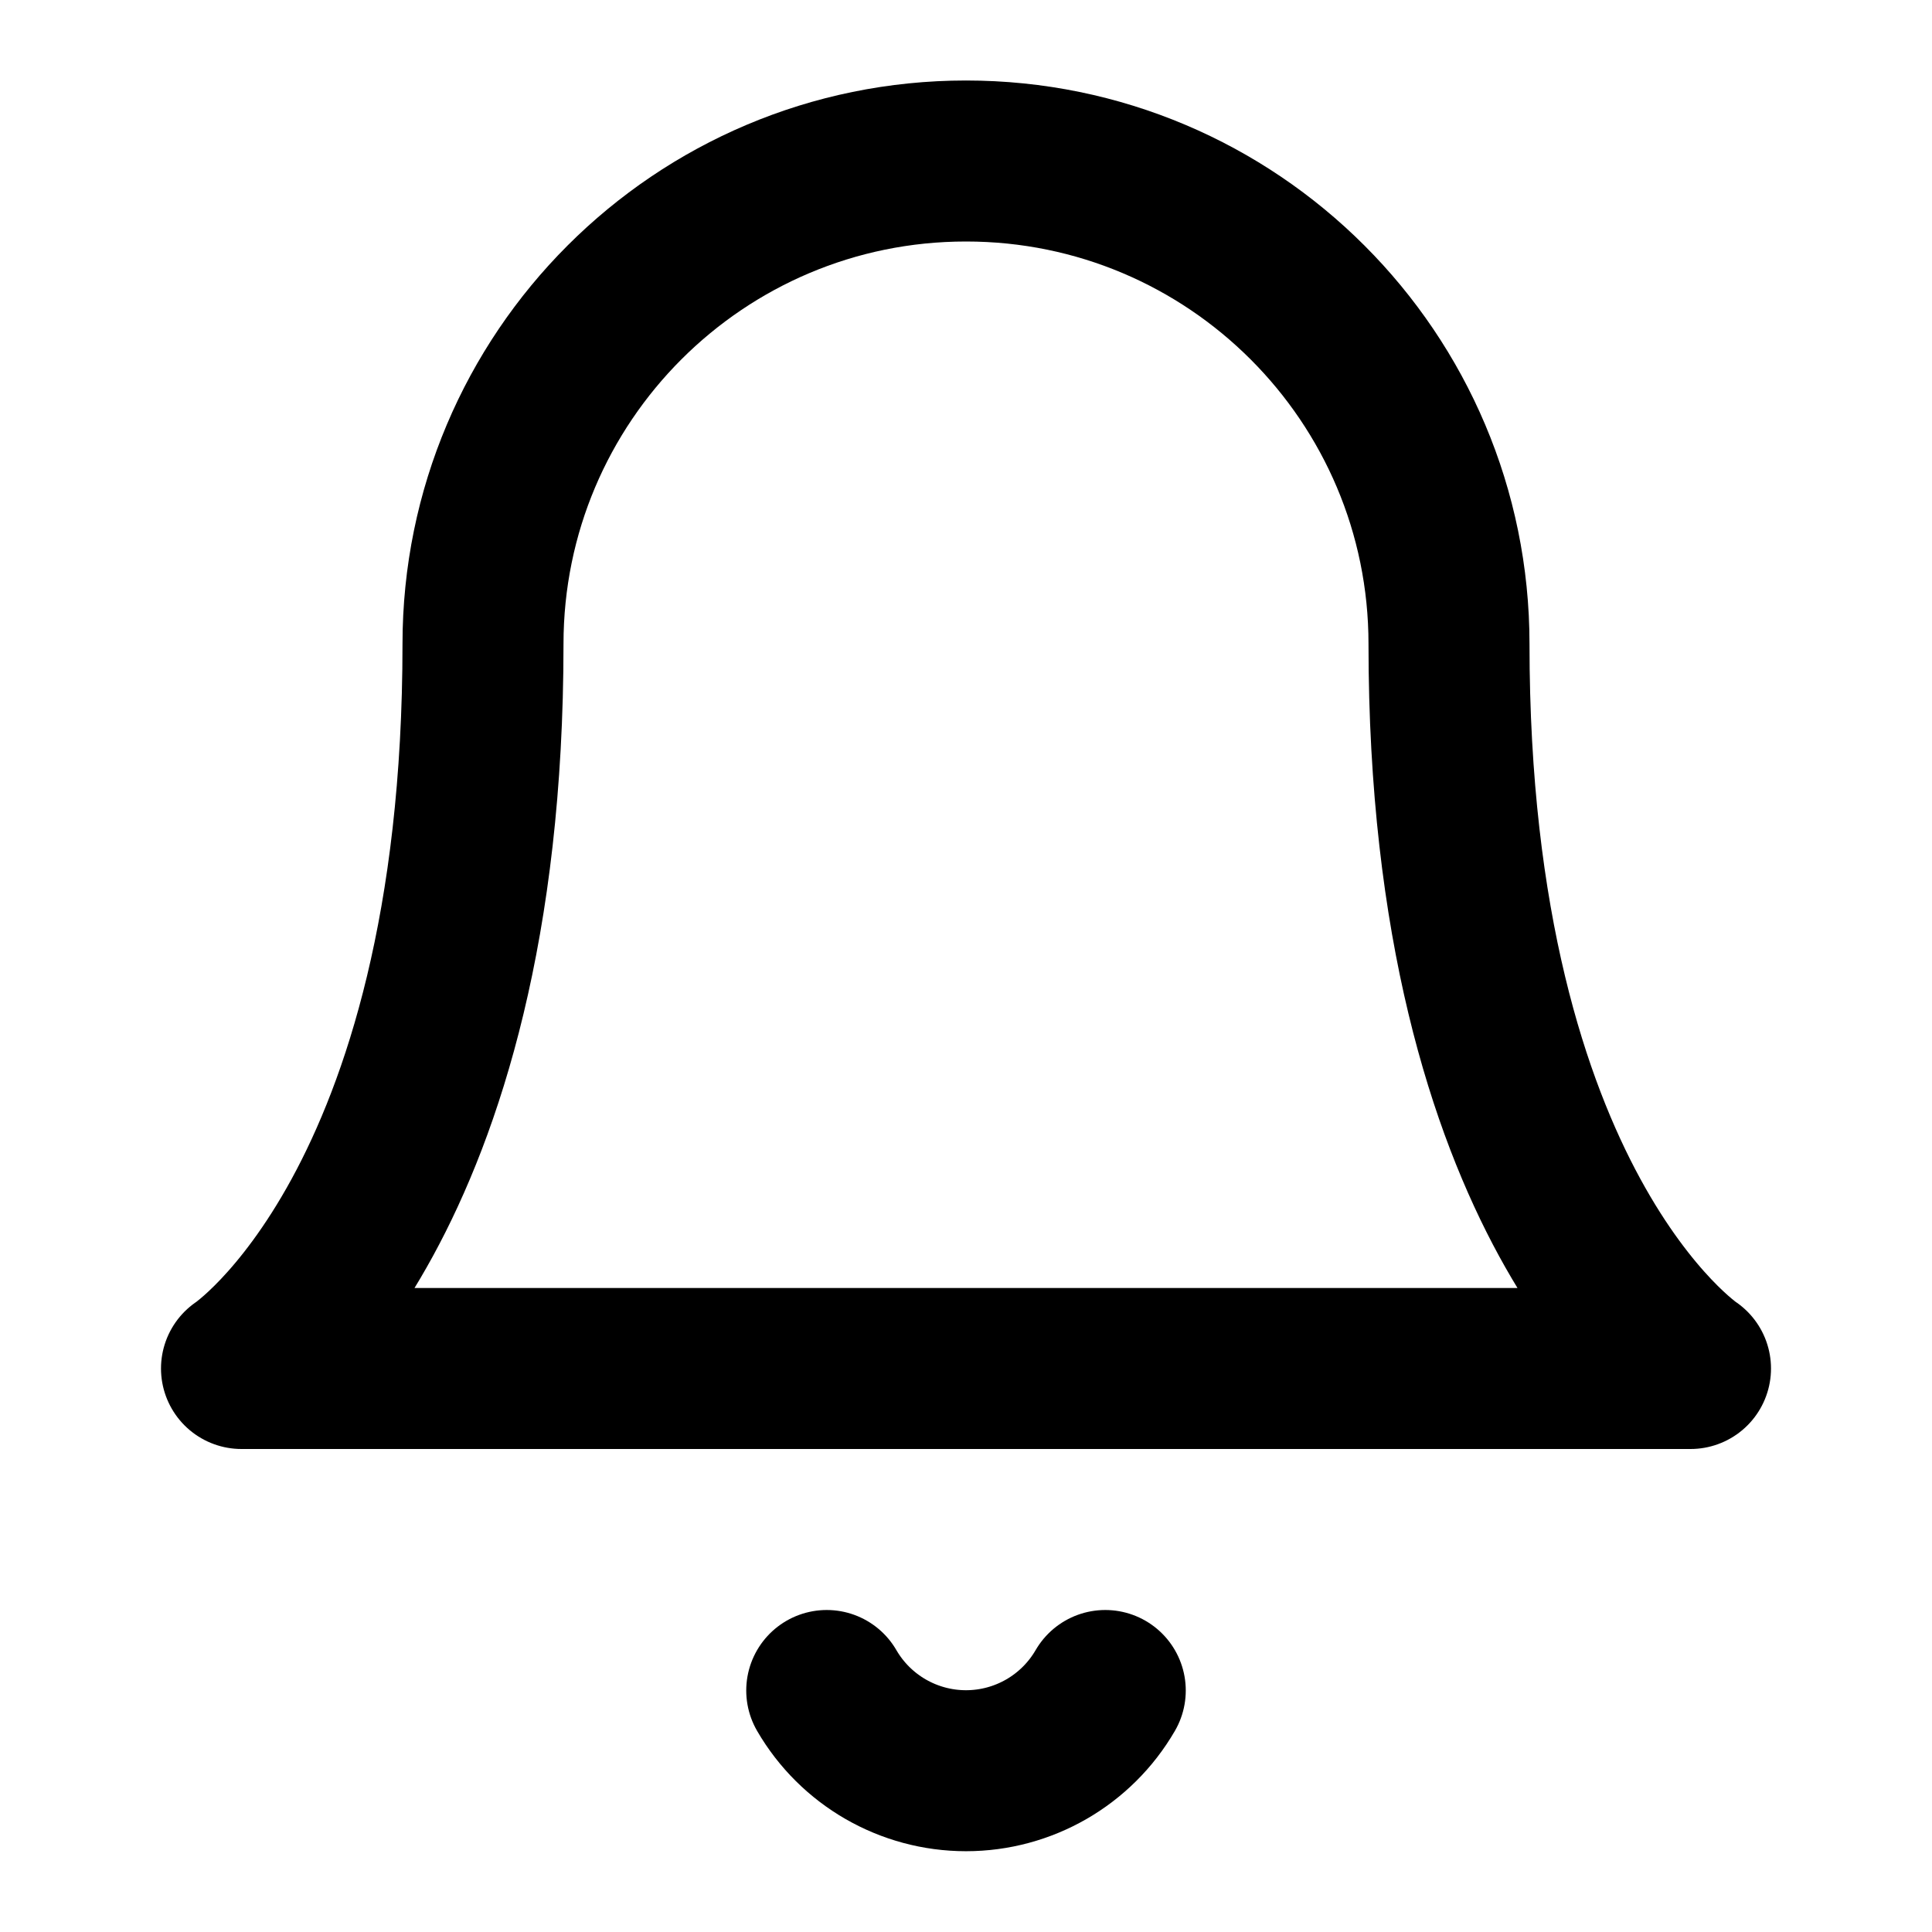
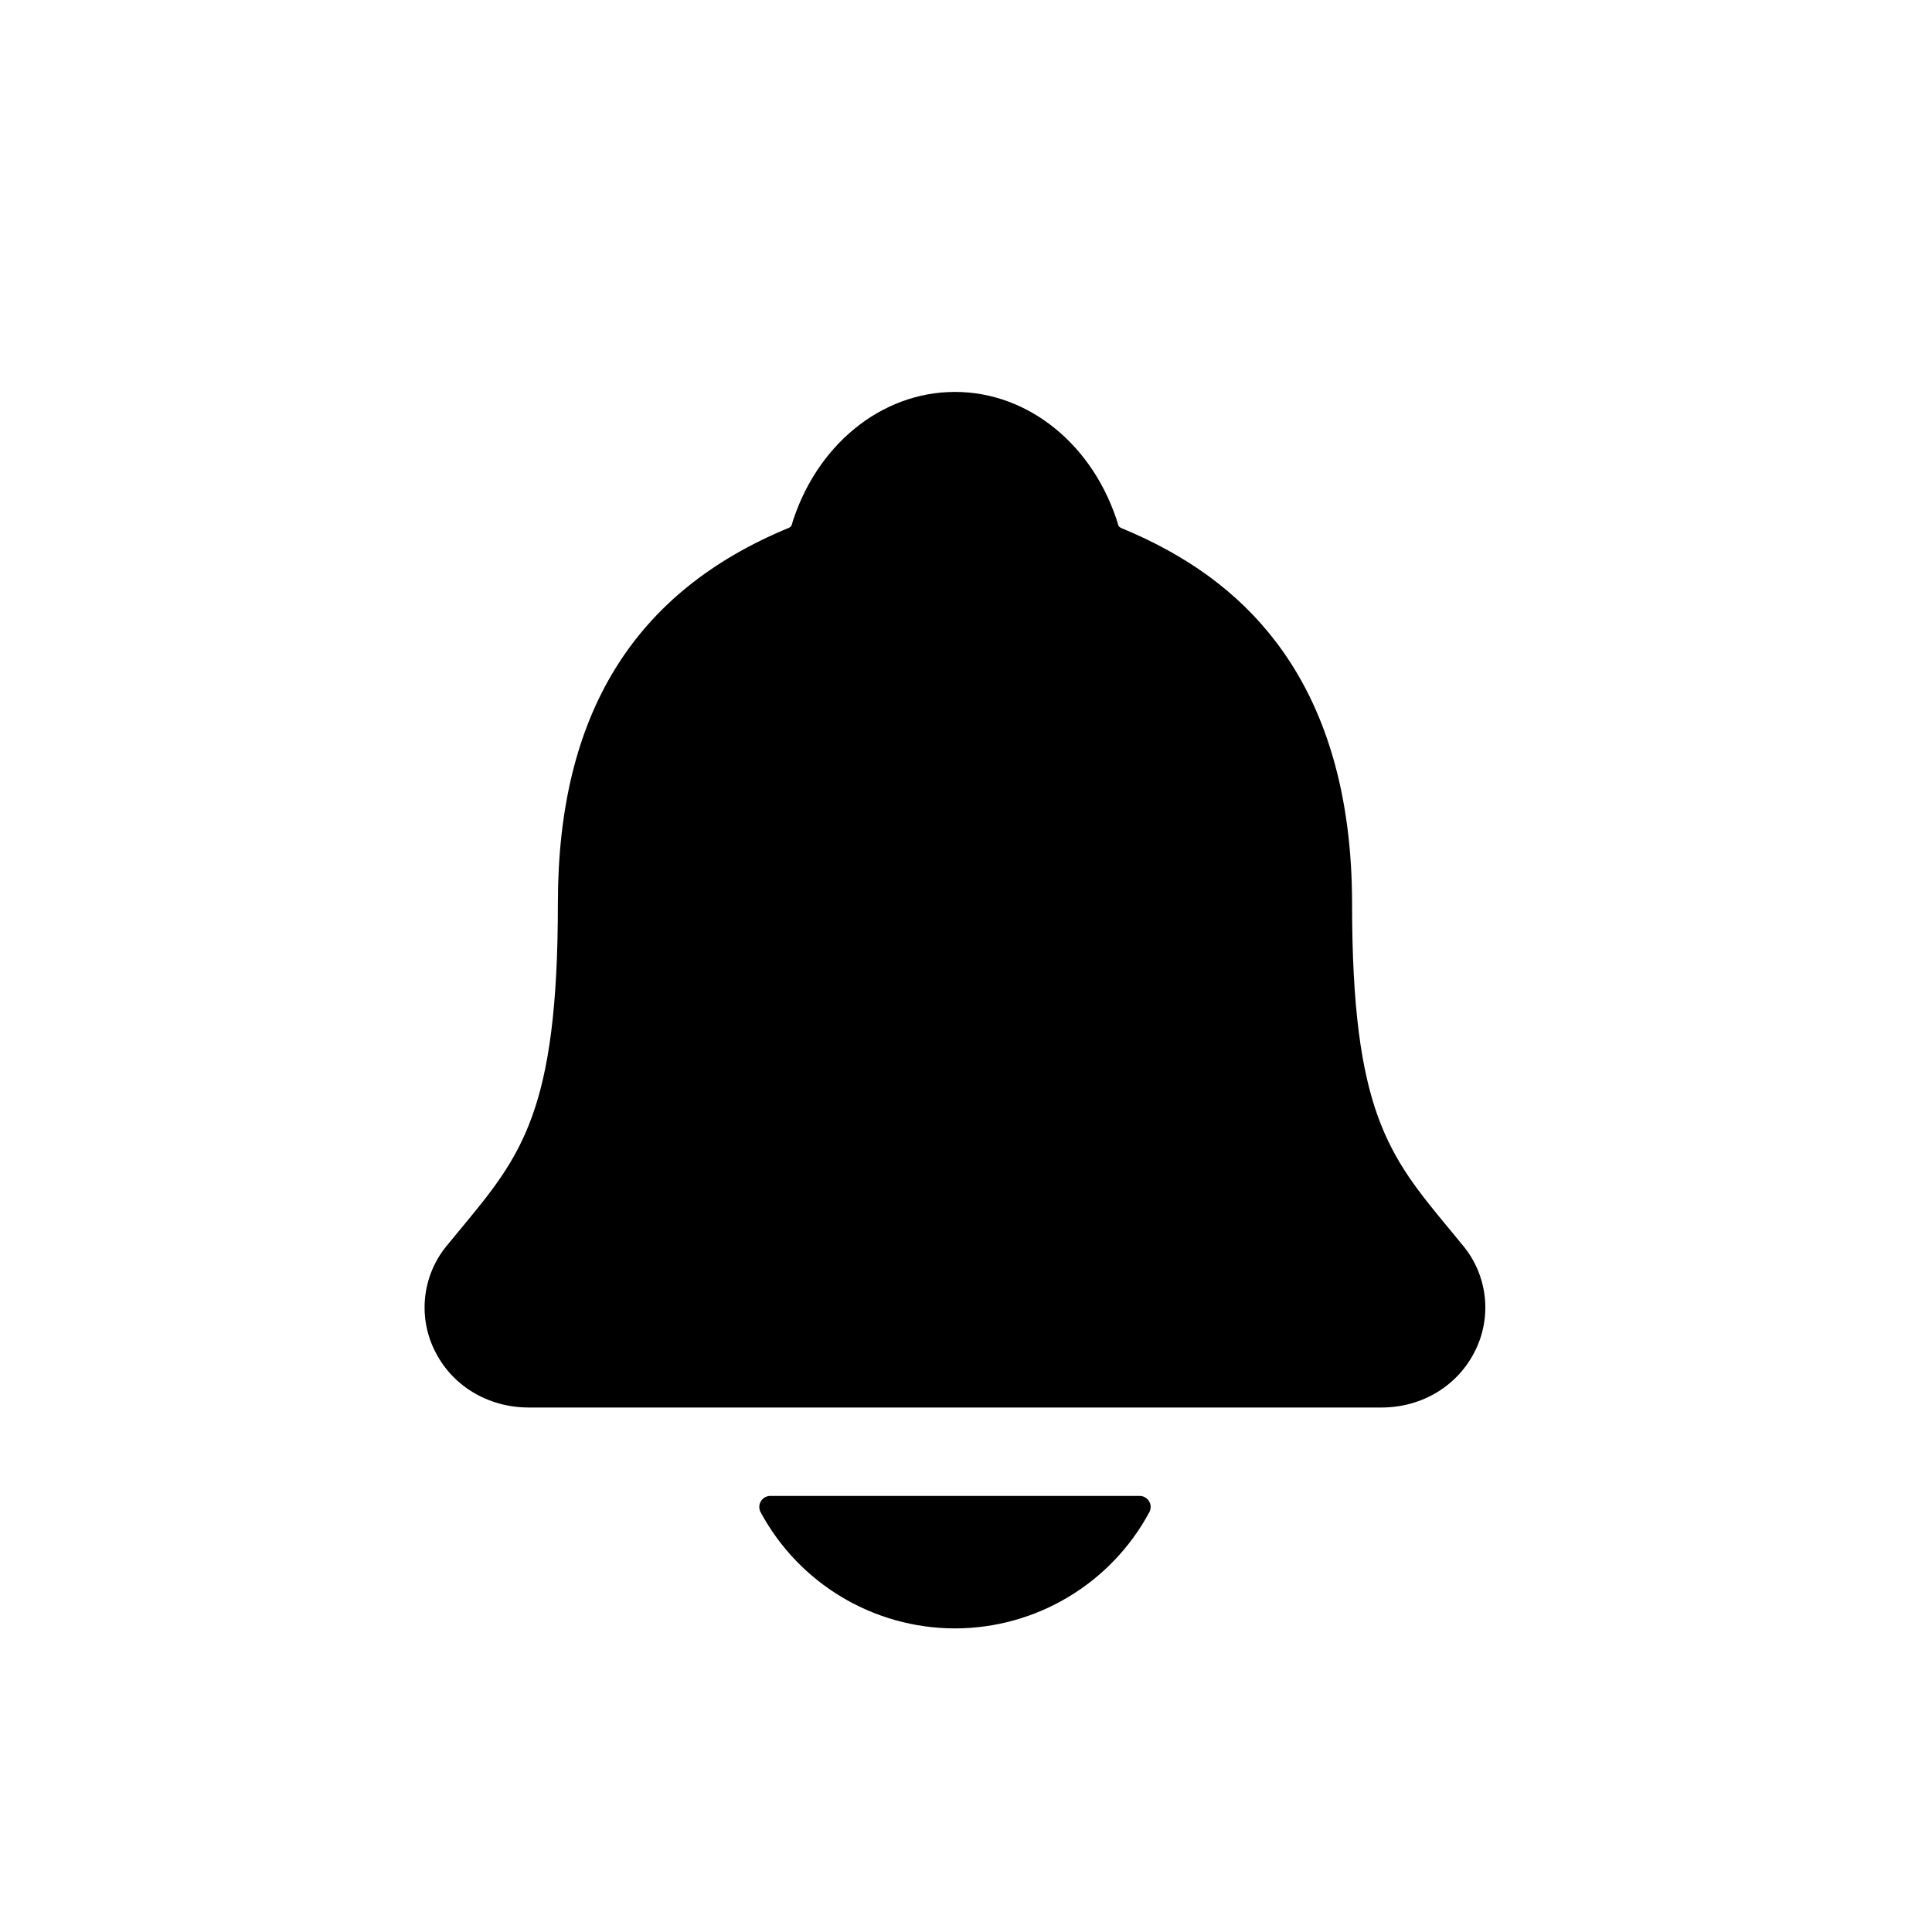
- <svg xmlns="http://www.w3.org/2000/svg" fill="none" stroke="currentColor" stroke-width="2" stroke-linecap="round" stroke-linejoin="round" viewBox="0 0 24 24">
-   <path d="M18 8a6 6 0 0 0-12 0c0 7-3 9-3 9h18s-3-2-3-9z" />
-   <path d="M13.73 21a2 2 0 0 1-3.46 0" />
+ <svg xmlns="http://www.w3.org/2000/svg" class="ionicon" viewBox="-90 -110 700 700">
+   <path d="M440.08 341.31c-1.66-2-3.29-4-4.89-5.93-22-26.61-35.31-42.67-35.31-118 0-39-9.33-71-27.72-95-13.56-17.73-31.89-31.18-56.05-41.12a3 3 0 01-.82-.67C306.6 51.49 282.82 32 256 32s-50.59 19.49-59.28 48.56a3.13 3.13 0 01-.81.65c-56.38 23.21-83.78 67.74-83.78 136.14 0 75.36-13.29 91.42-35.31 118-1.6 1.93-3.23 3.89-4.89 5.93a35.16 35.16 0 00-4.65 37.62c6.17 13 19.32 21.07 34.33 21.07H410.5c14.94 0 28-8.06 34.19-21a35.17 35.17 0 00-4.61-37.66zM256 480a80.06 80.06 0 0070.44-42.13 4 4 0 00-3.54-5.87H189.12a4 4 0 00-3.55 5.87A80.06 80.06 0 00256 480z" />
</svg>
